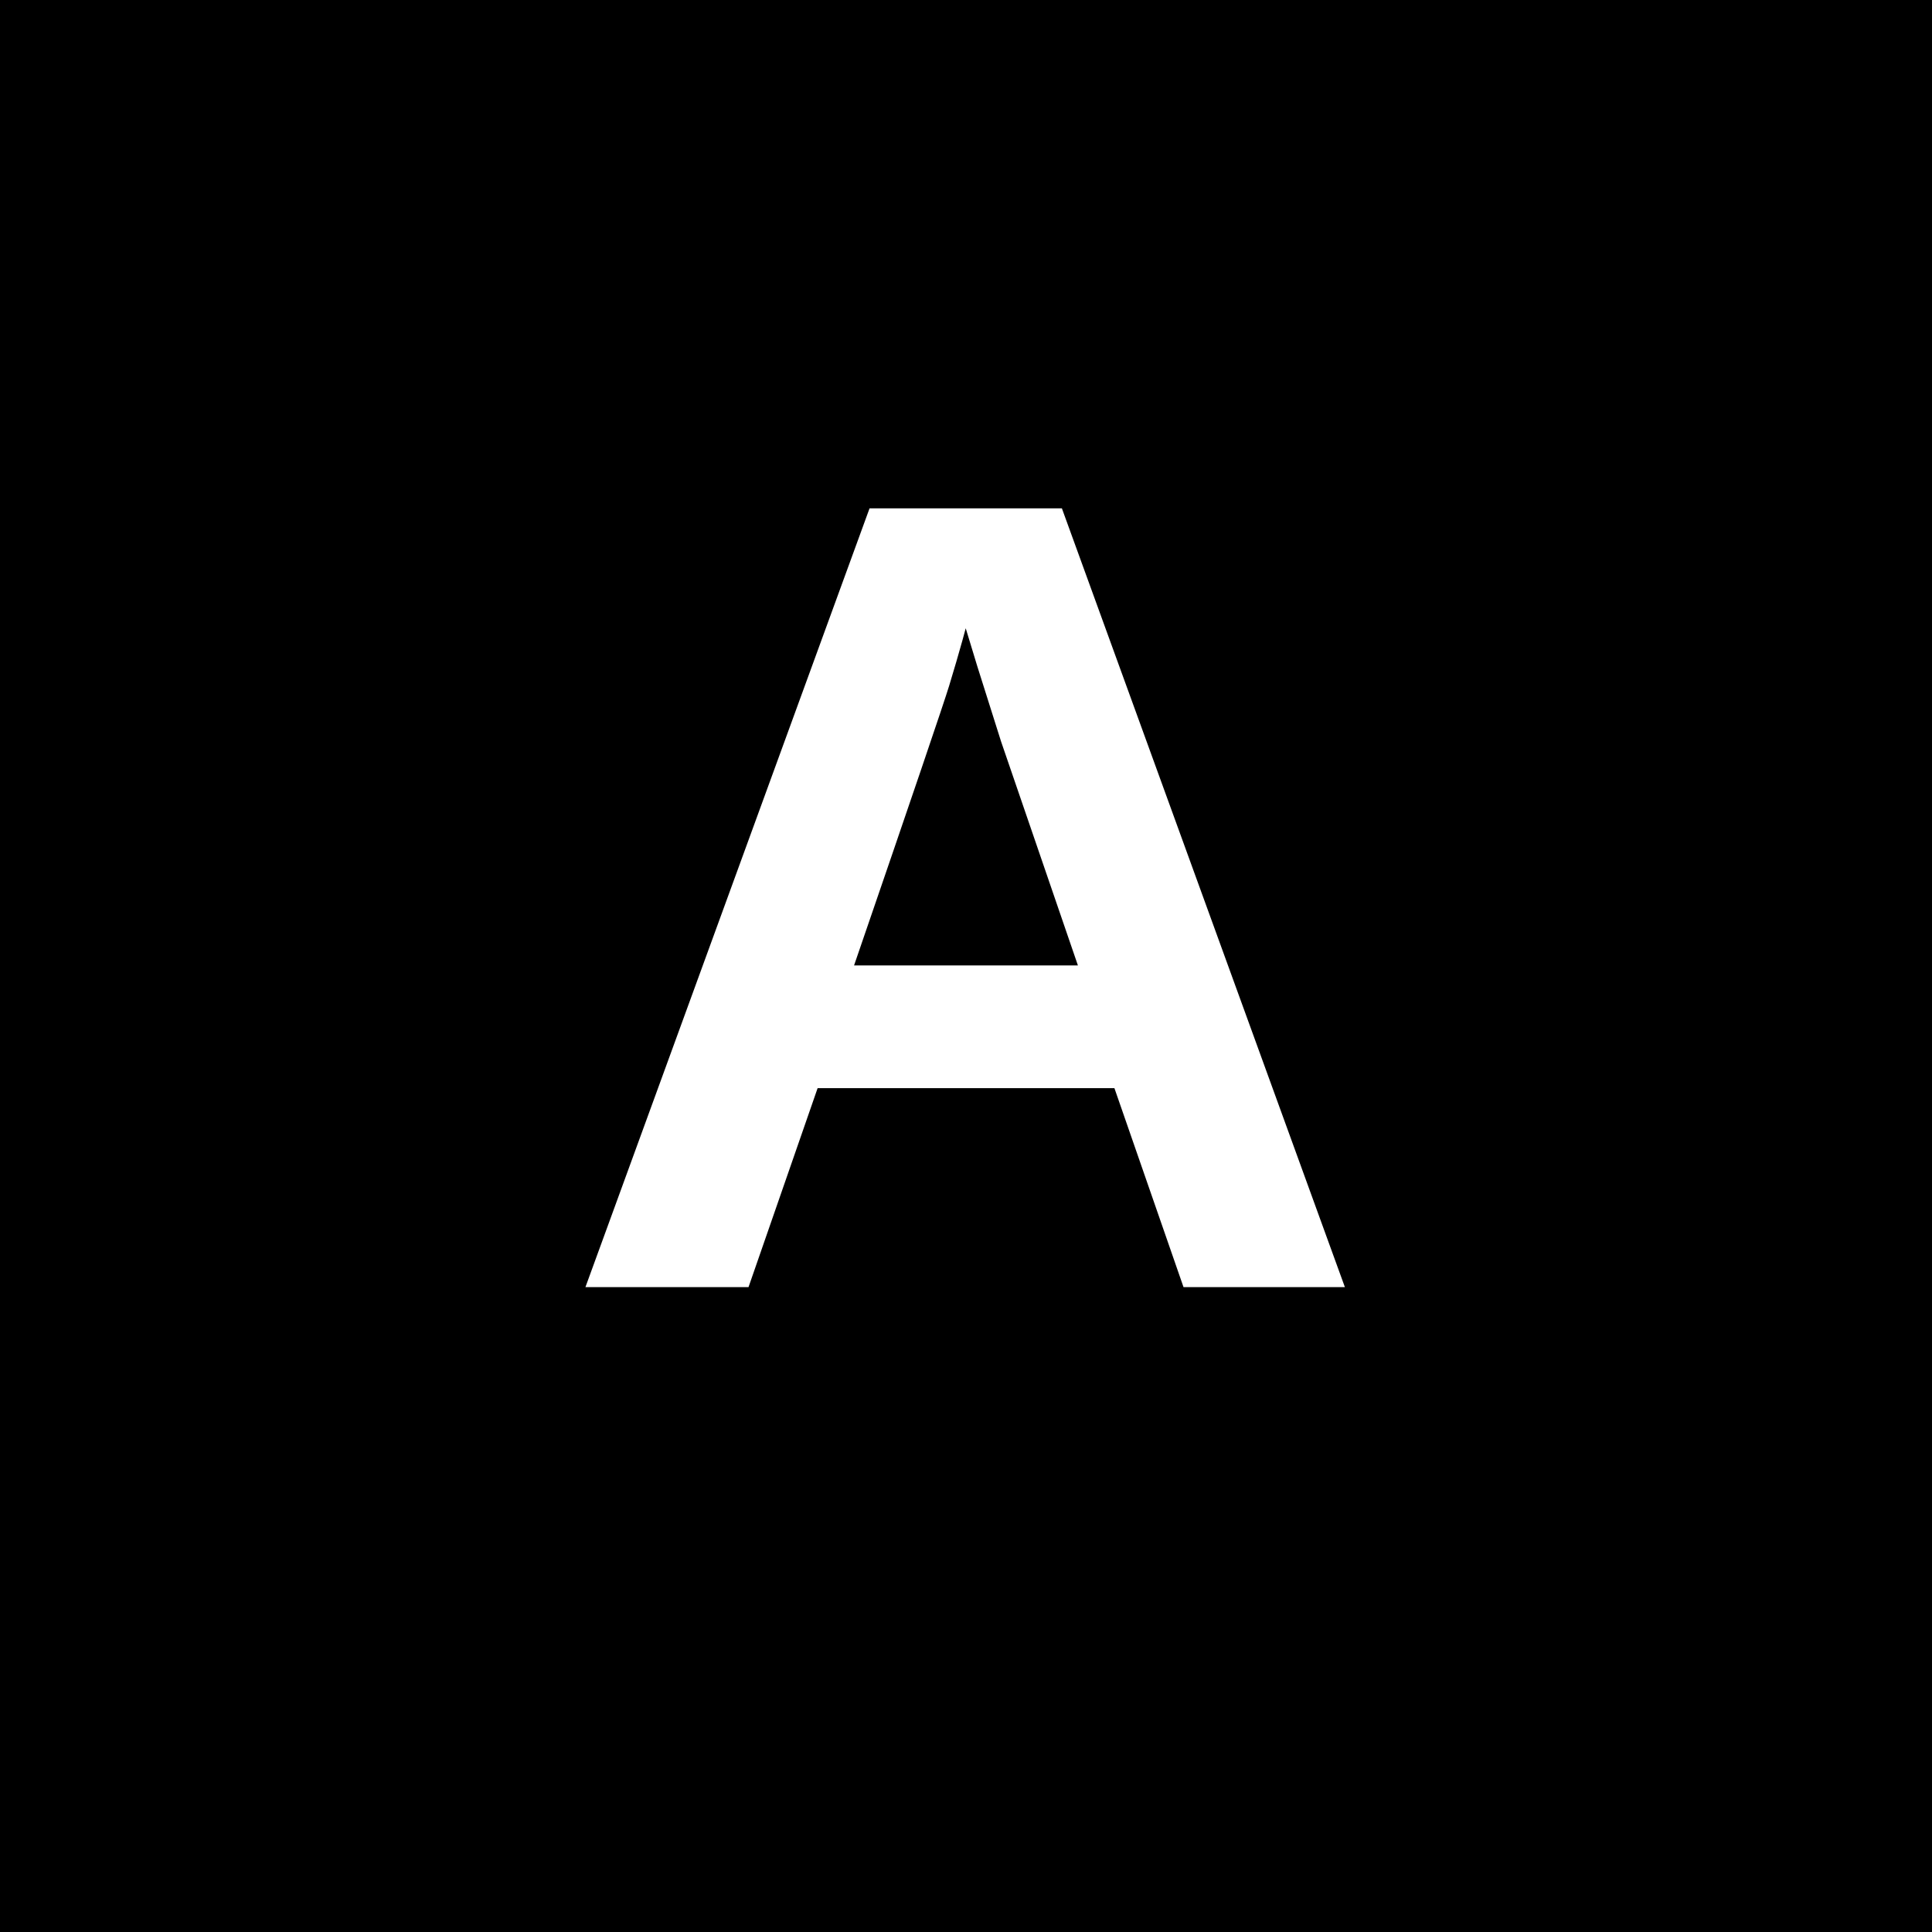
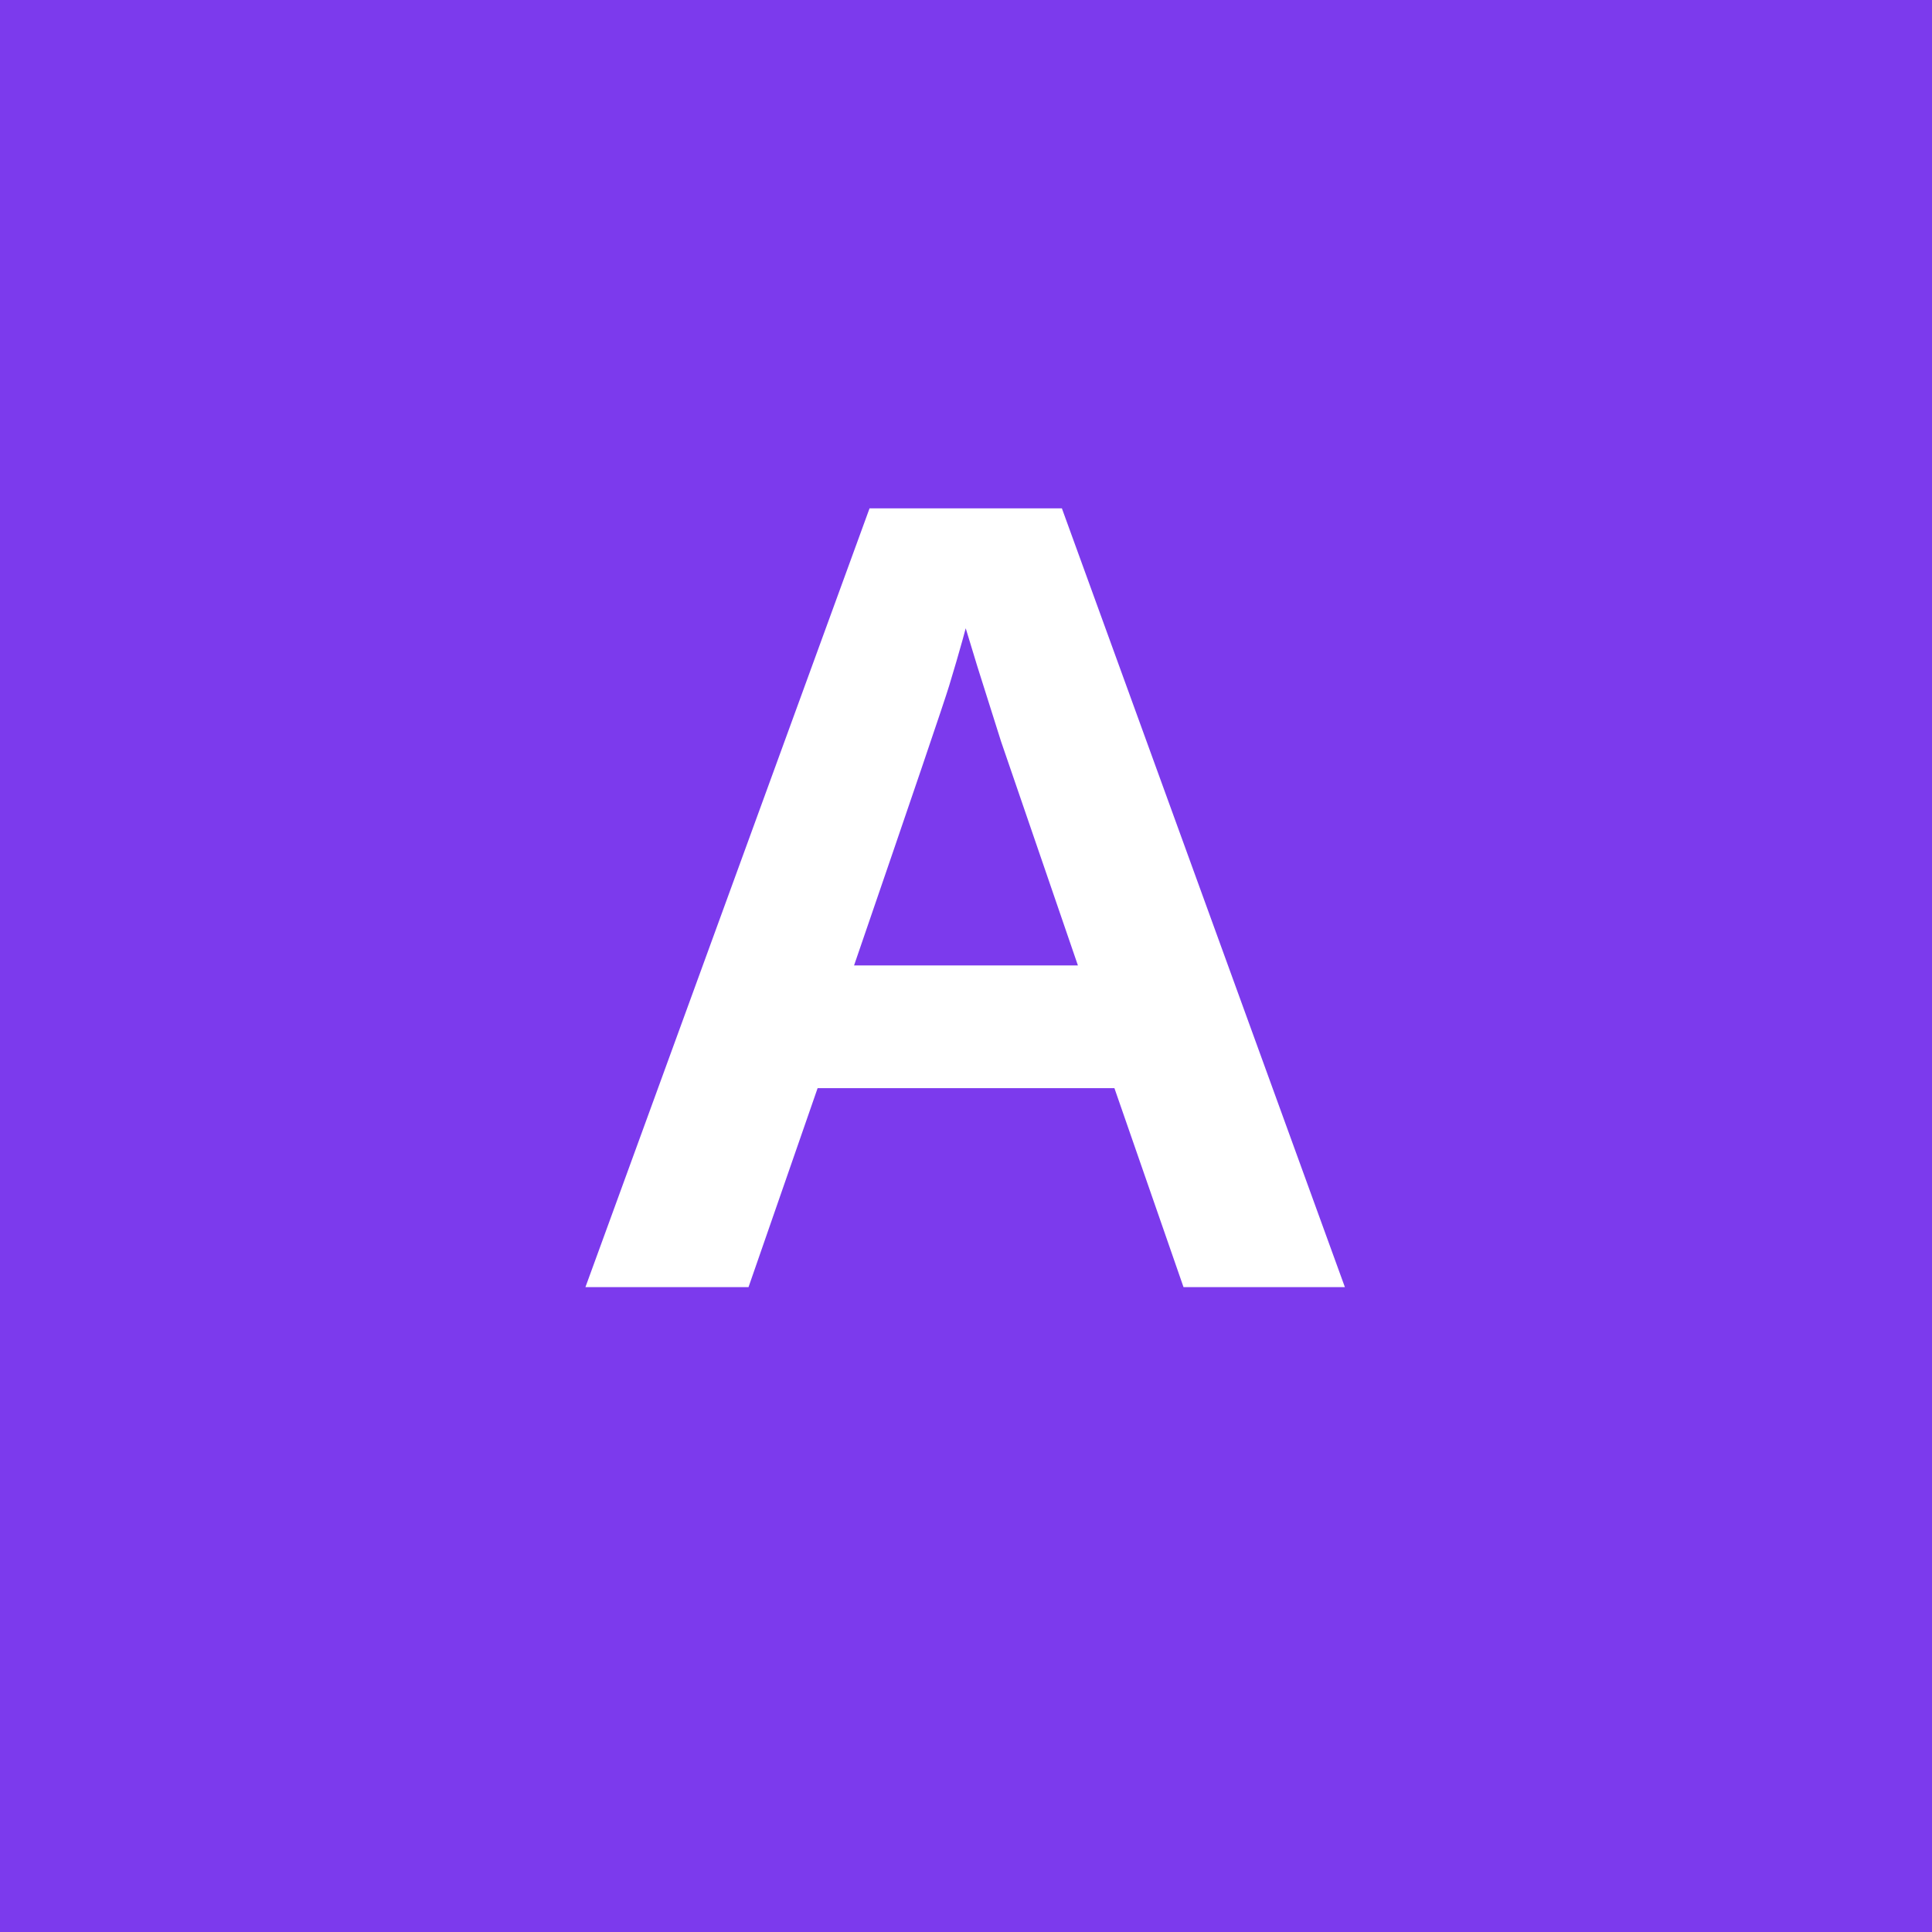
<svg xmlns="http://www.w3.org/2000/svg" viewBox="0 0 512 512">
-   <rect width="512" height="512" fill="#000000" />
+   <rect width="512" height="512" fill="#7C3AED" />
  <text x="50%" y="50%" dominant-baseline="middle" text-anchor="middle" font-family="Arial, sans-serif" font-weight="bold" font-size="300" fill="#ffffff">A</text>
</svg>
